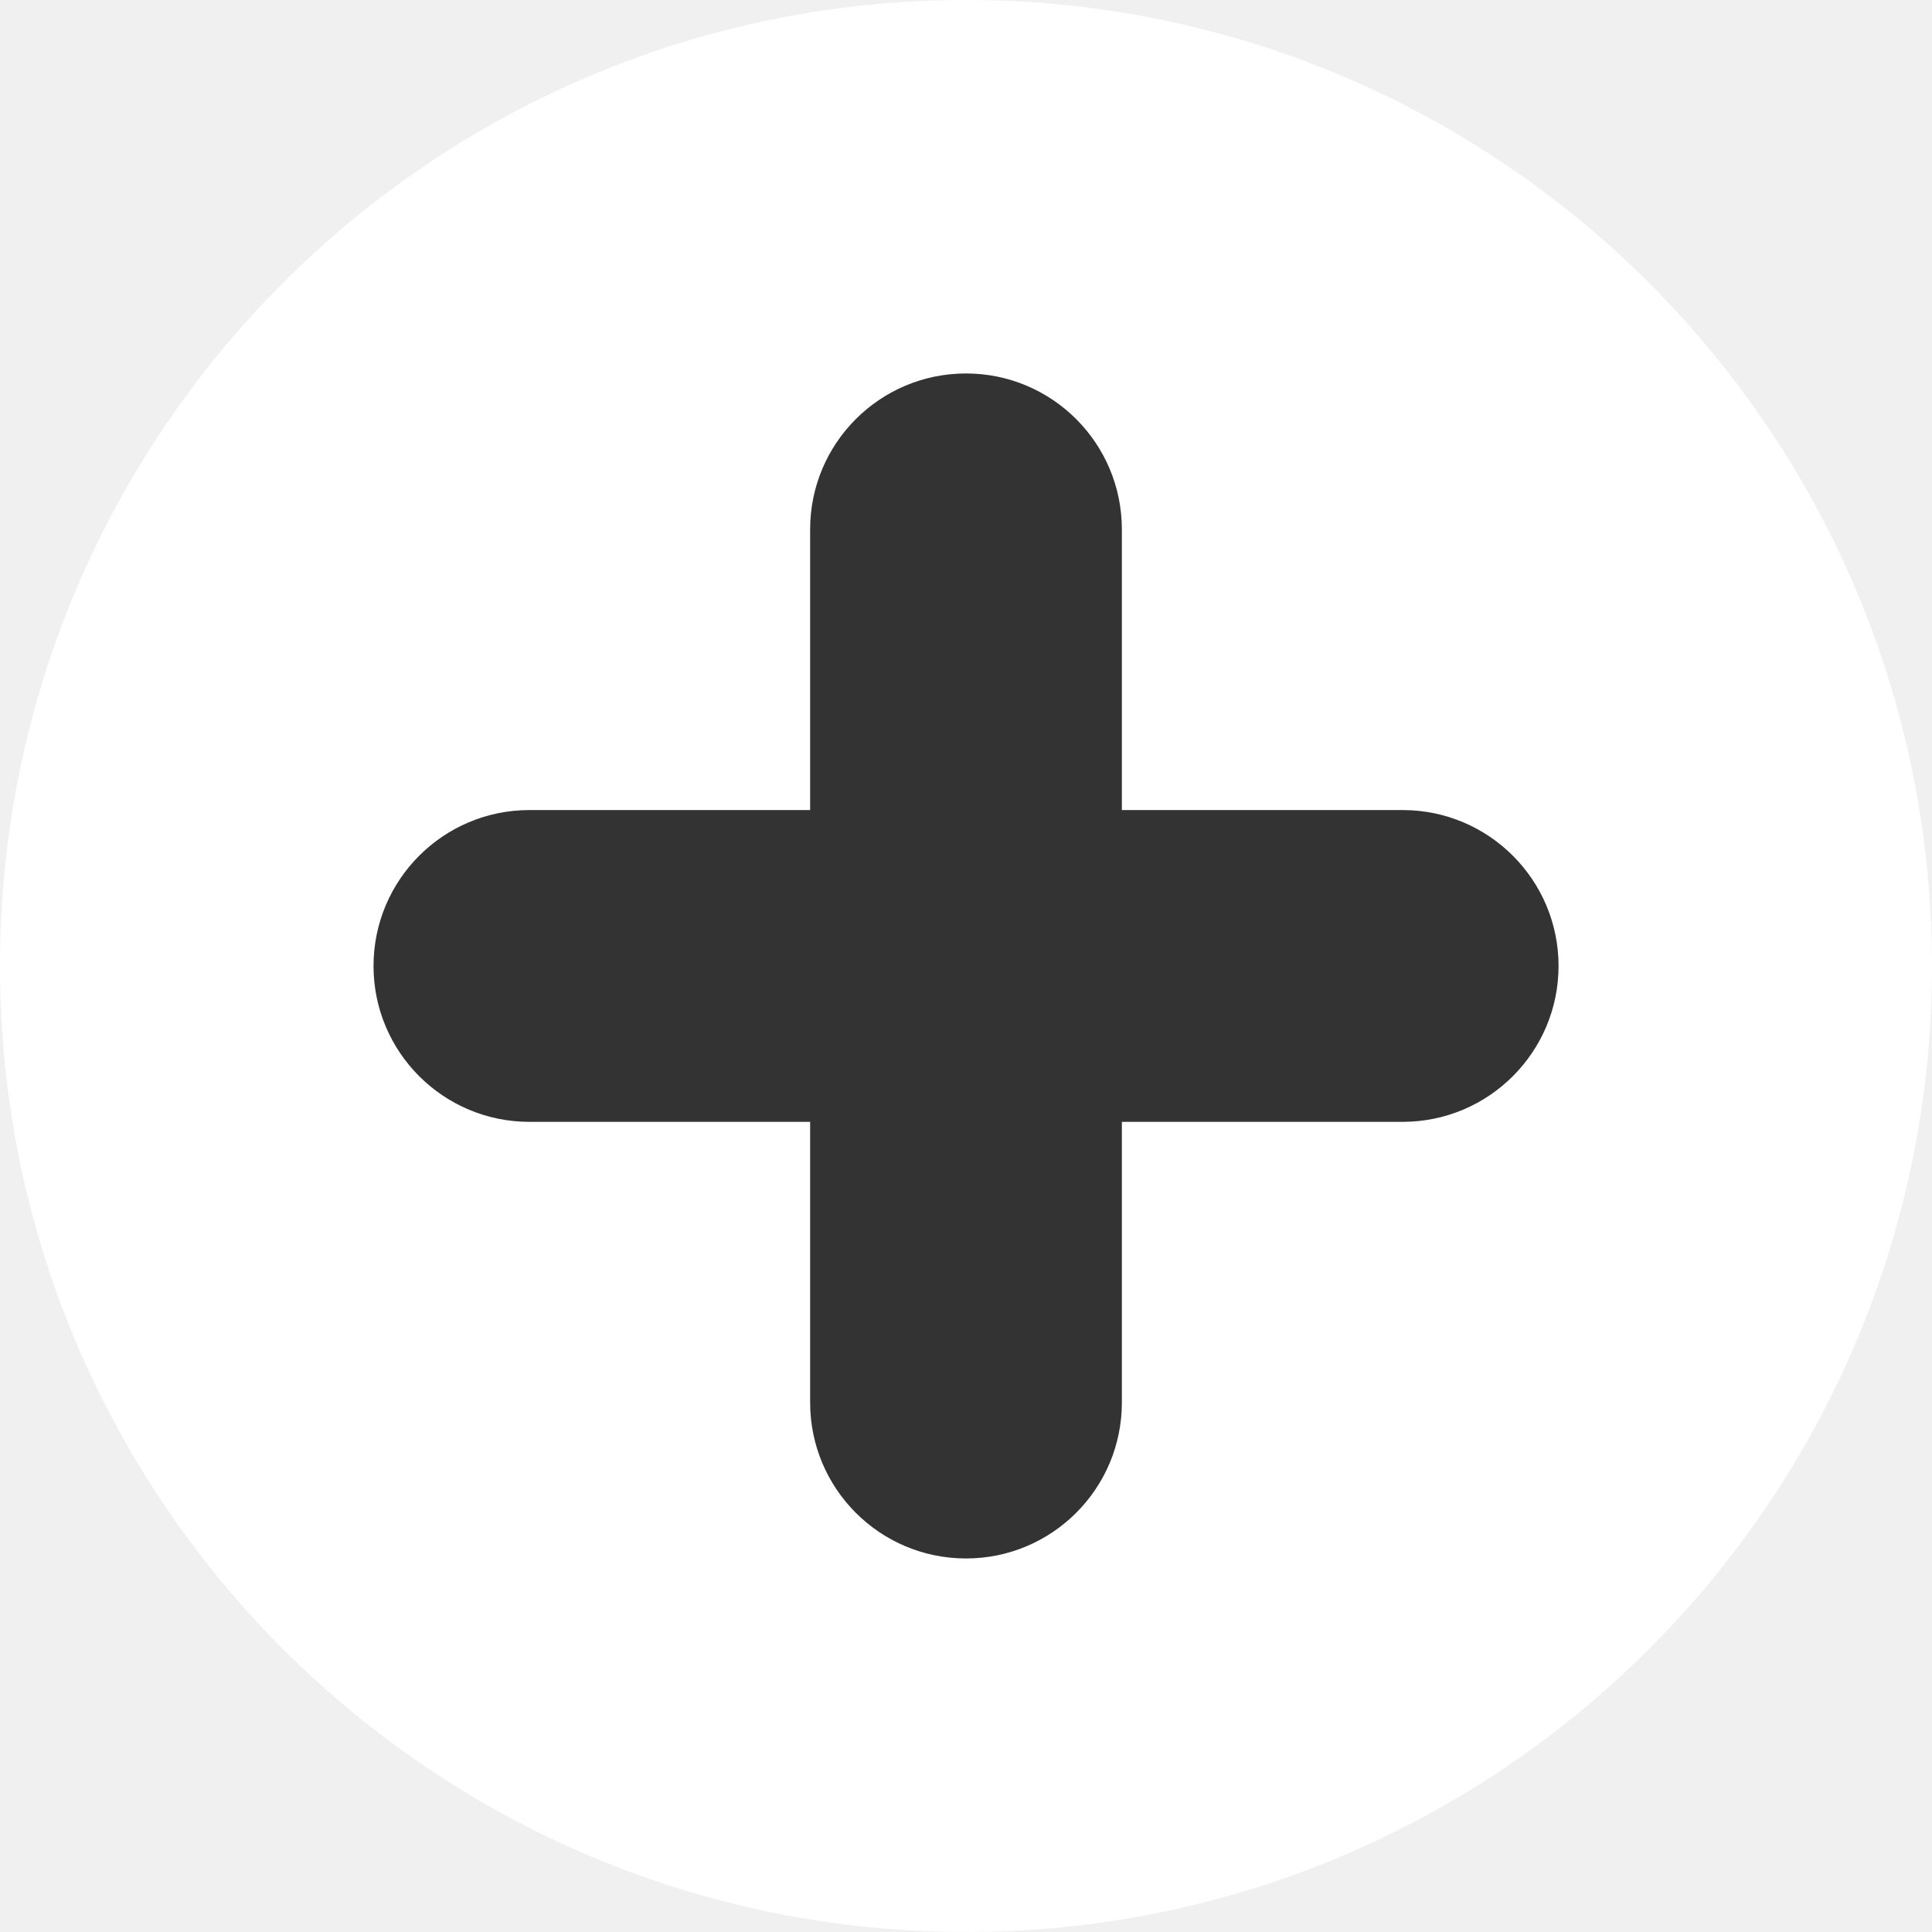
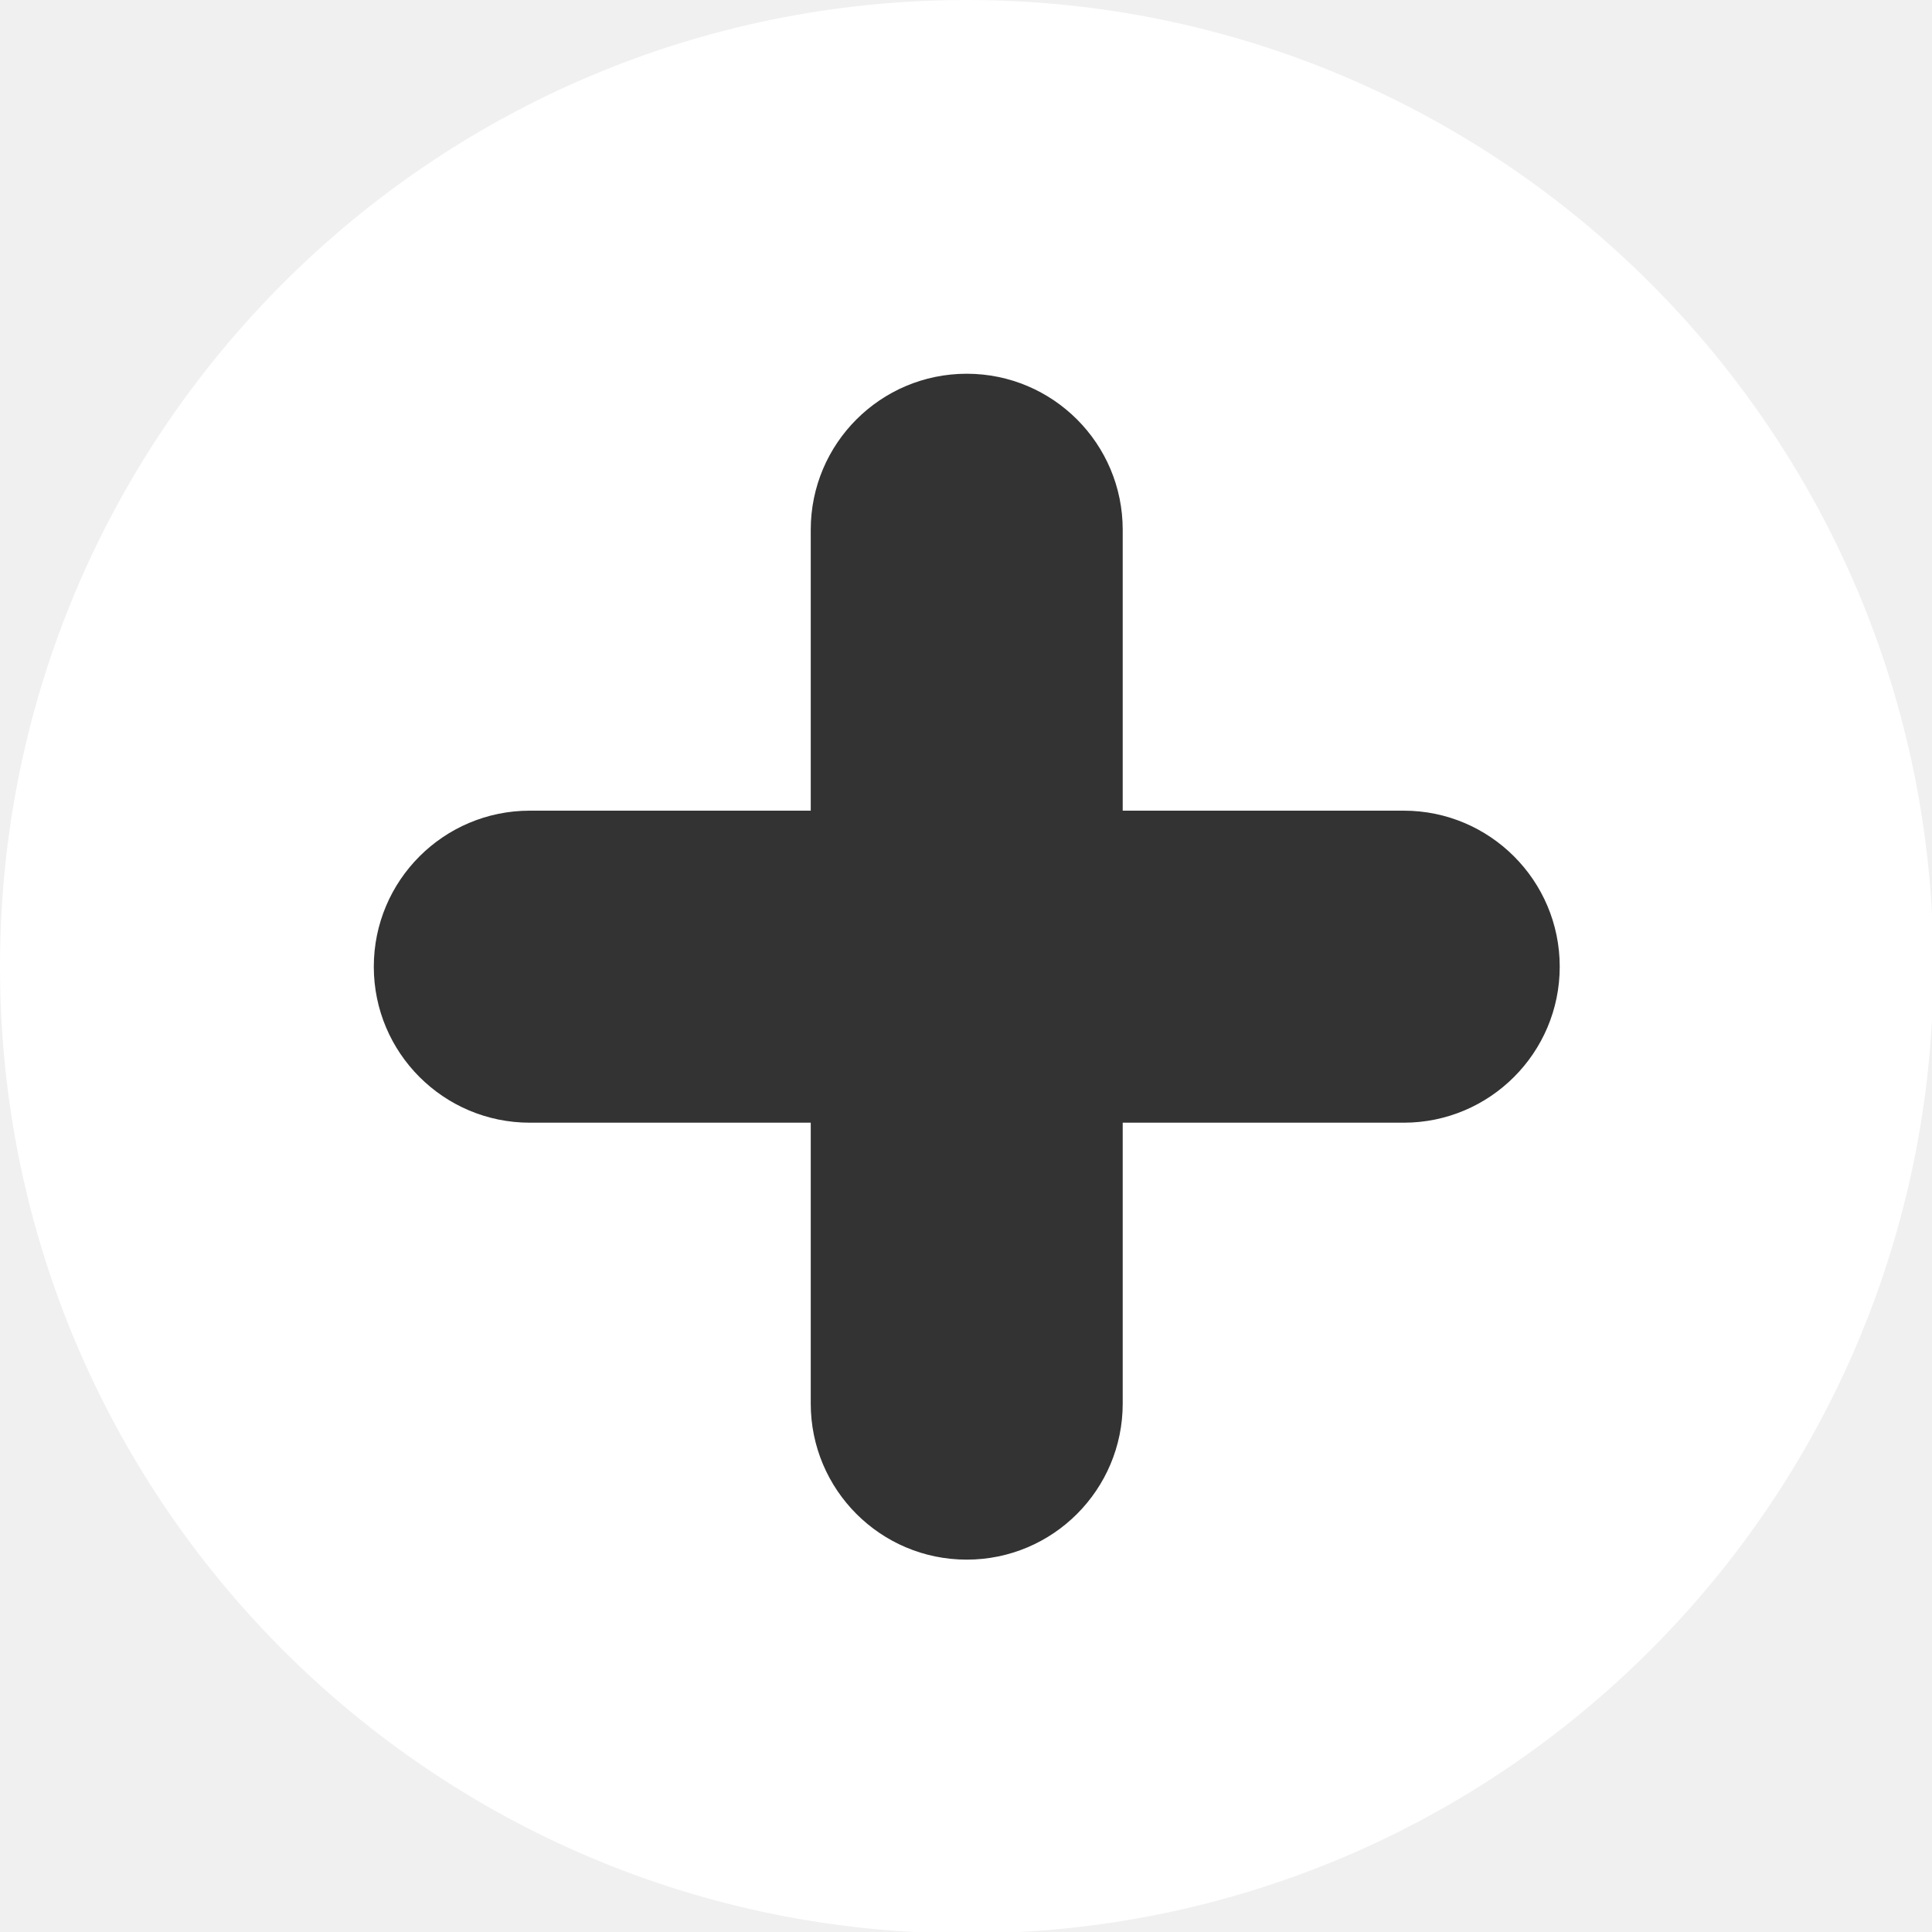
- <svg xmlns="http://www.w3.org/2000/svg" version="1.1" id="Layer_1" x="0px" y="0px" width="100%" height="100%" viewBox="0 0 125.094 125.092" enable-background="new 0 0 780 130" xml:space="preserve">
+ <svg xmlns="http://www.w3.org/2000/svg" version="1.1" id="Layer_1" x="0px" y="0px" width="125" height="125" viewBox="0 0 125 125" enable-background="new 0 0 780 130" xml:space="preserve">
  <defs id="defs35" />
  <polygon points="442.297,23.947 406.105,63.204 452.639,114.061 496.957,84.146 500.653,56.816 469.996,17.3 " id="polygon21" style="fill:#333333" transform="translate(-392.453,-2.454003)" />
  <path d="M 62.547,-2.573674e-6 C 28.002,-2.573674e-6 0,28.001 0,62.545 0,97.087 28.002,125.092 62.547,125.092 c 34.539,0 62.547,-28.006 62.547,-62.547 C 125.094,28.001 97.086,-2.5736741e-6 62.547,-2.5736741e-6 z M 90.821,72.638 H 72.639 v 18.174 c 0,5.576 -4.518,10.096 -10.092,10.096 -5.576,0 -10.092,-4.52 -10.092,-10.096 v -18.174 H 34.279 c -5.576,0 -10.094,-4.52 -10.094,-10.092 0,-5.574 4.518,-10.096 10.094,-10.096 h 18.176 v -18.174 c 0,-5.576 4.516,-10.095 10.092,-10.095 5.574,0 10.092,4.519 10.092,10.095 v 18.174 h 18.183 c 5.569,0 10.092,4.521 10.092,10.096 -0.002,5.572 -4.523,10.092 -10.093,10.092 z" id="path23" style="fill:#ffffff" />
</svg>
